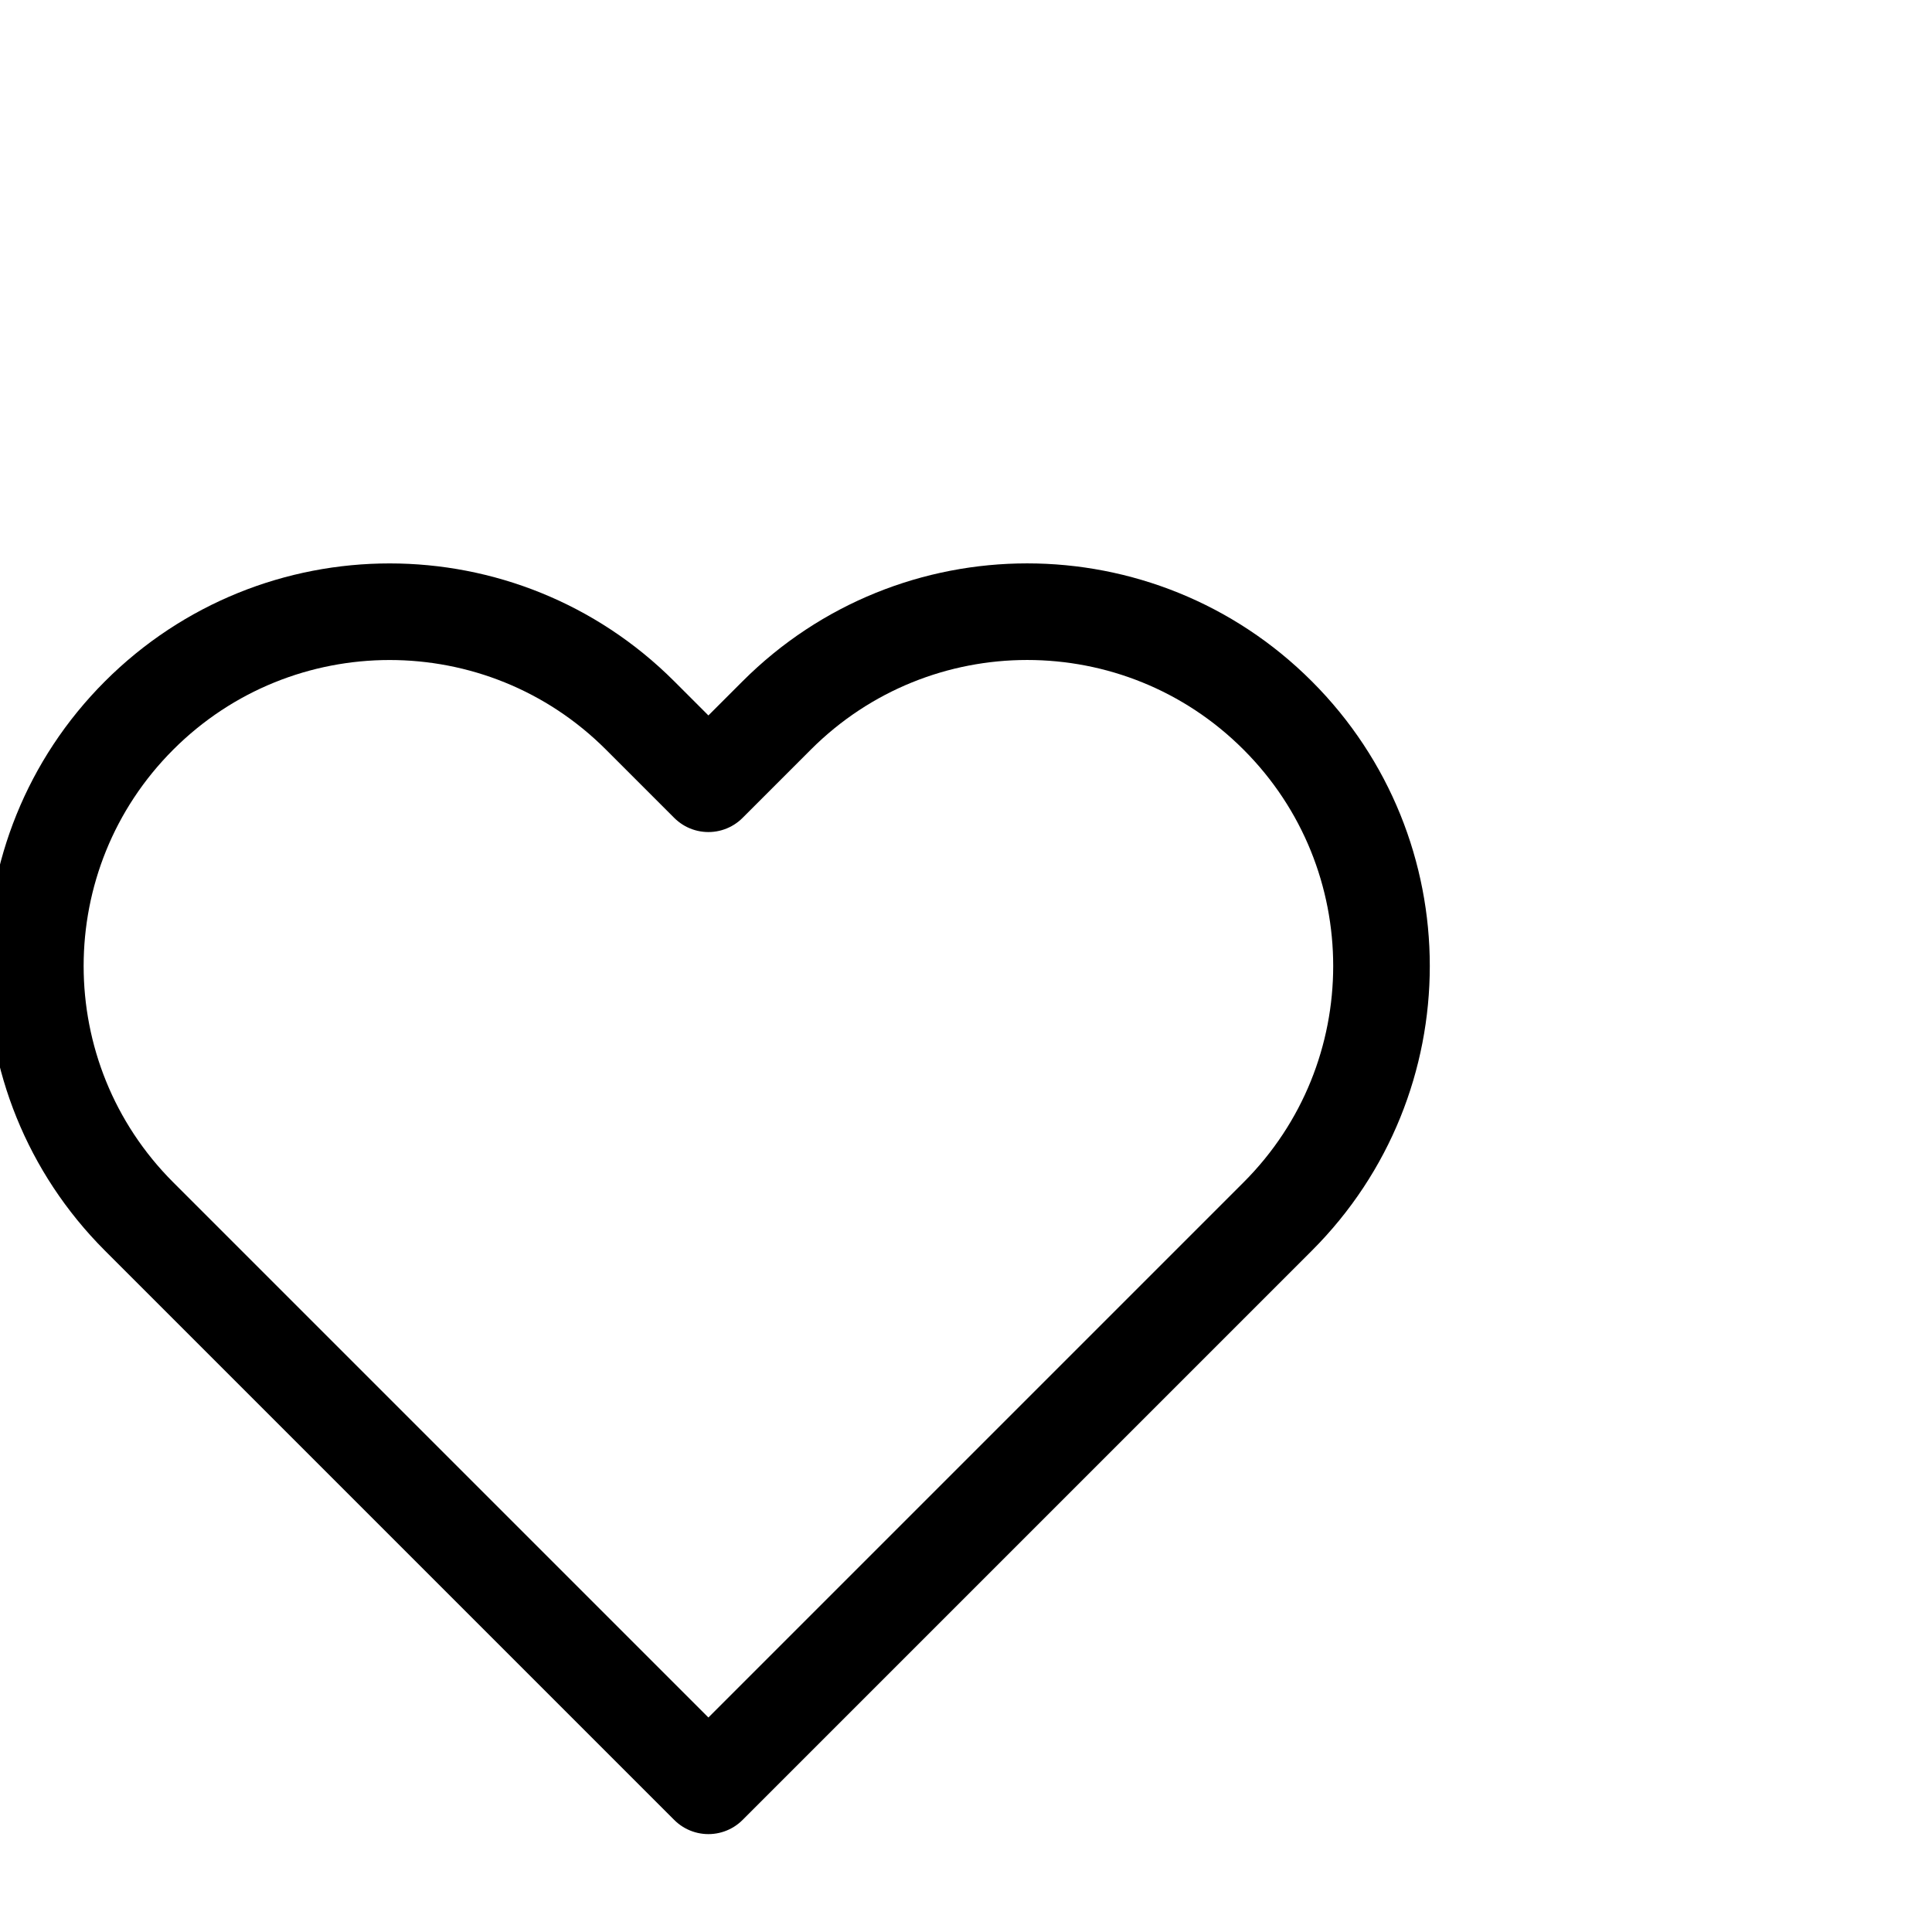
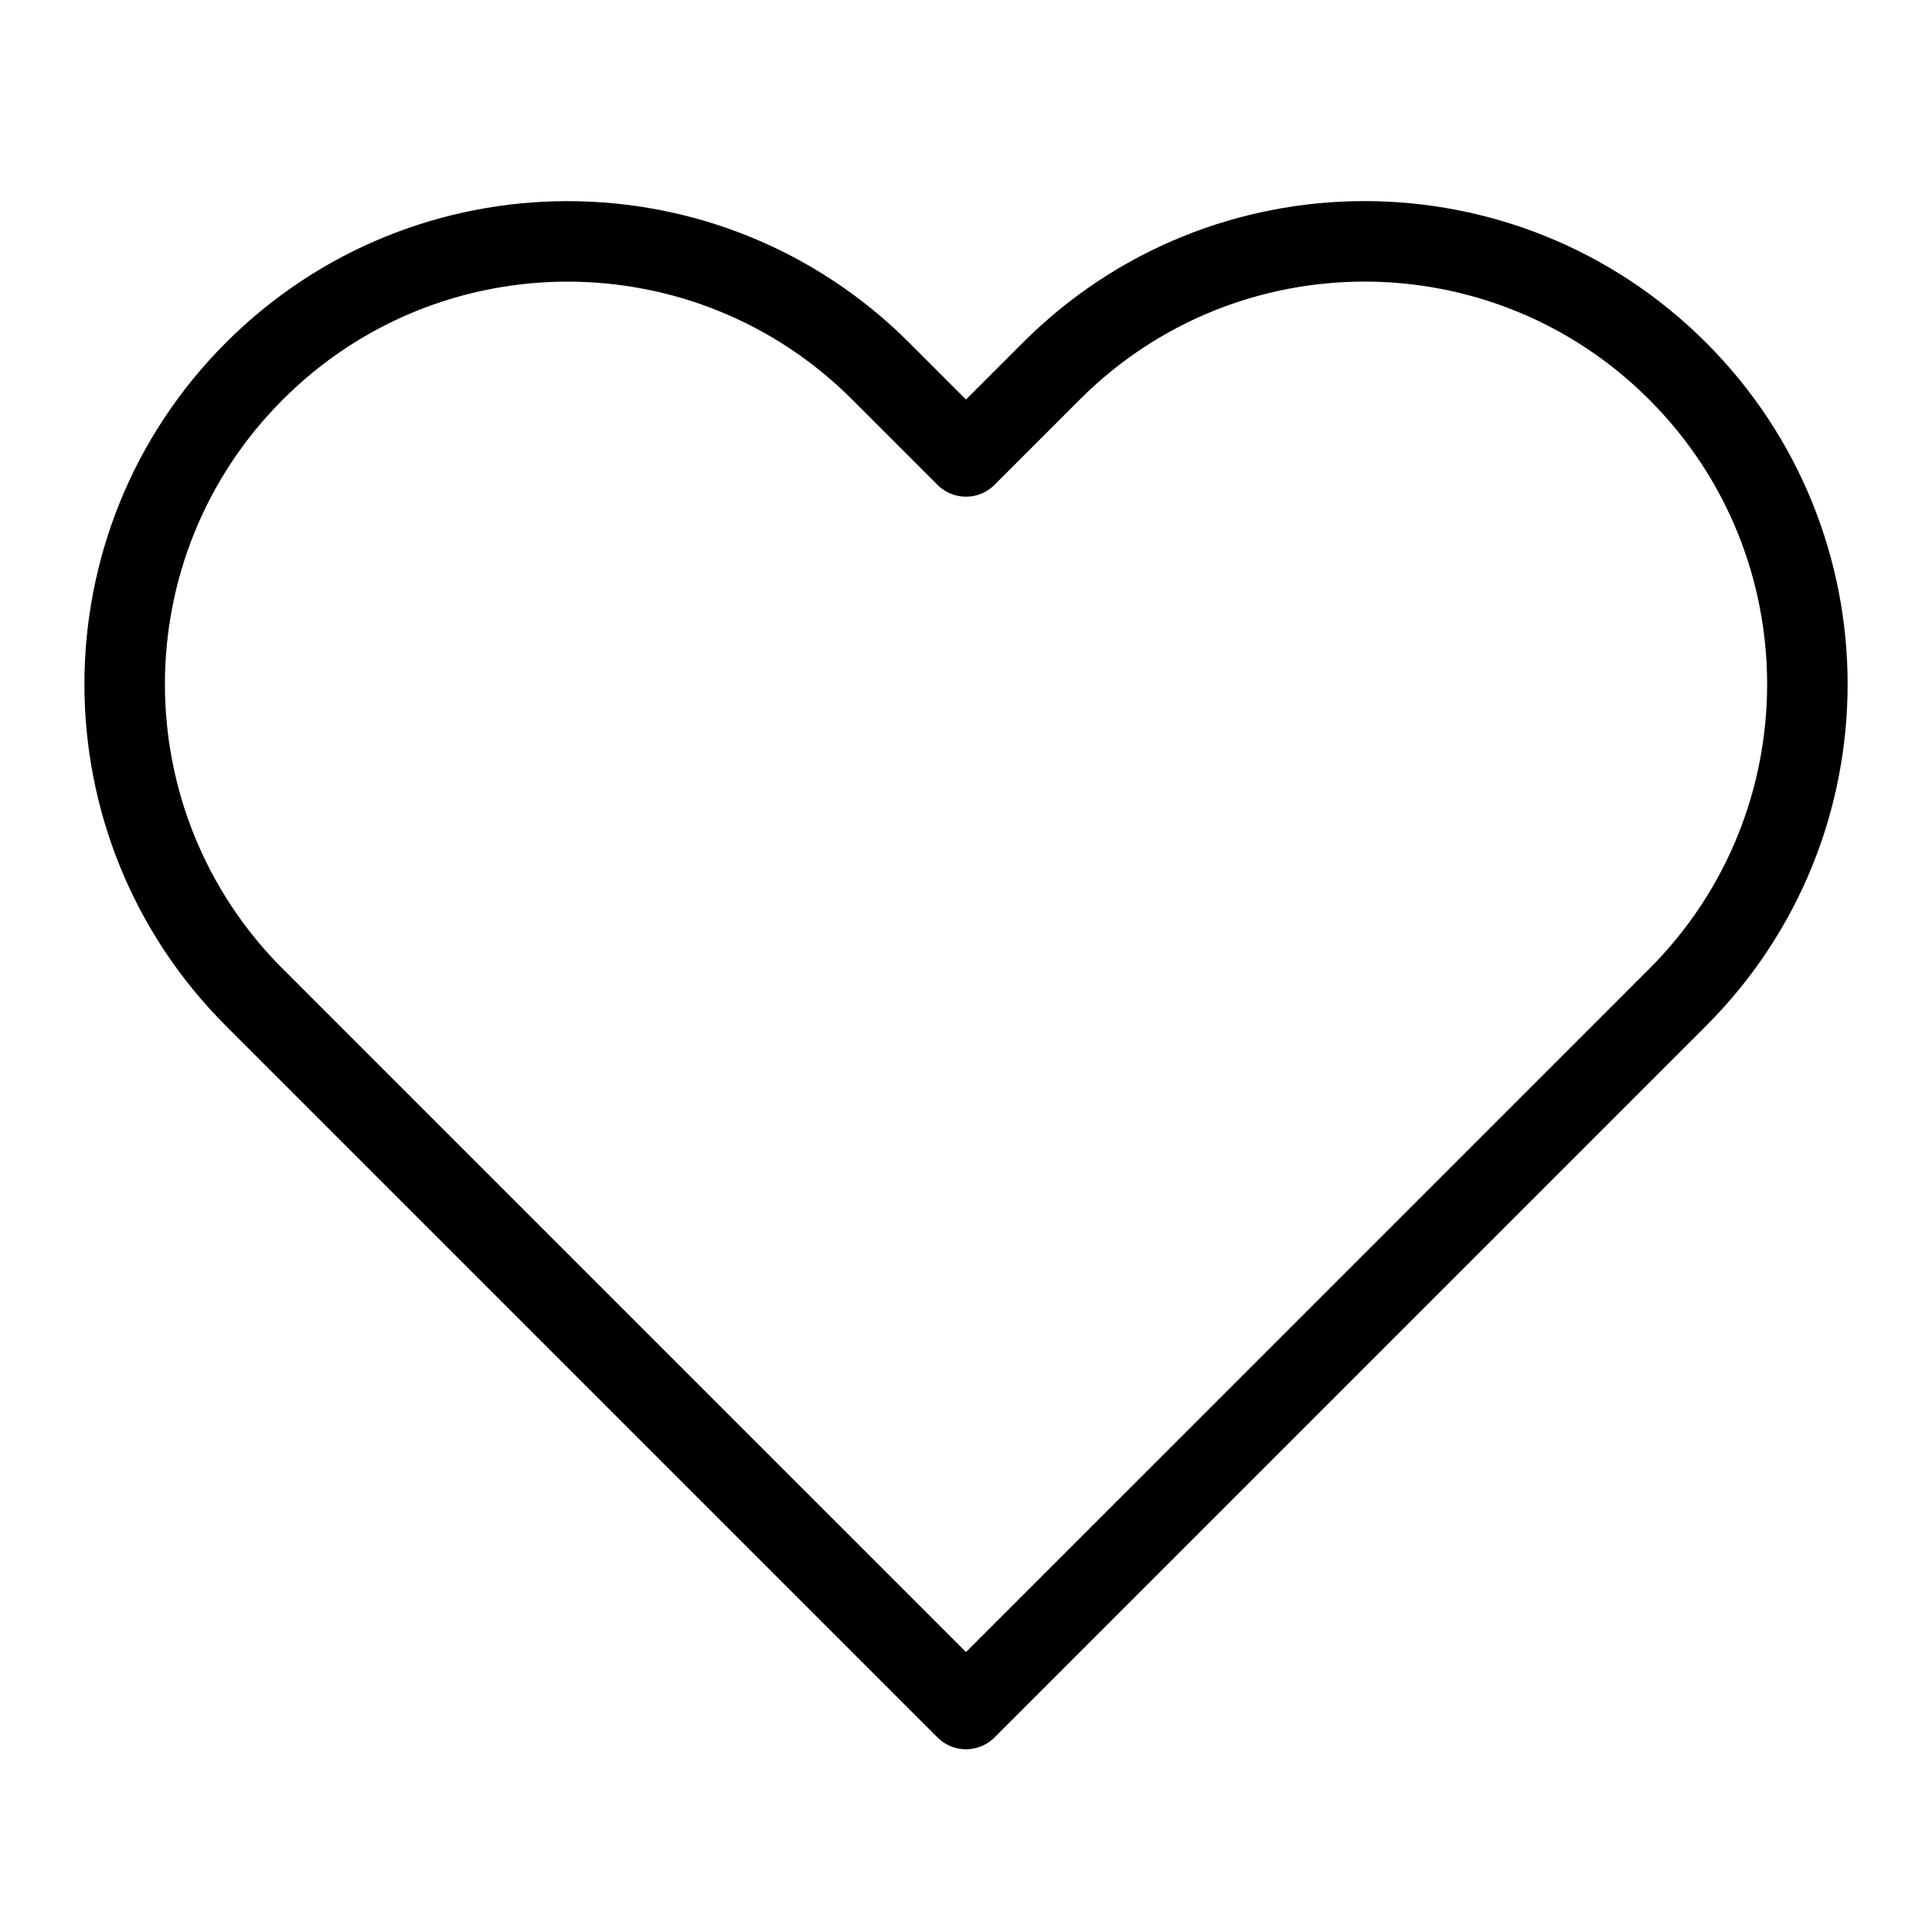
- <svg xmlns="http://www.w3.org/2000/svg" width="24" height="24" viewBox="1 -5 30 27" fill="none" stroke="currentColor" stroke-width="1.5" stroke-linecap="round" stroke-linejoin="round" class="feather feather-heart">
+ <svg xmlns="http://www.w3.org/2000/svg" width="24" height="24" viewBox="0 0 24" fill="none" stroke="currentColor" stroke-width="1" stroke-linecap="round" stroke-linejoin="round" class="feather feather-heart">
  <path d="M20.84 4.61a5.5 5.5 0 0 0-7.78 0L12 5.67l-1.06-1.06a5.5 5.5 0 0 0-7.78 7.78l1.06 1.06L12 21.23l7.78-7.78 1.06-1.06a5.5 5.5 0 0 0 0-7.78z" />
</svg>
